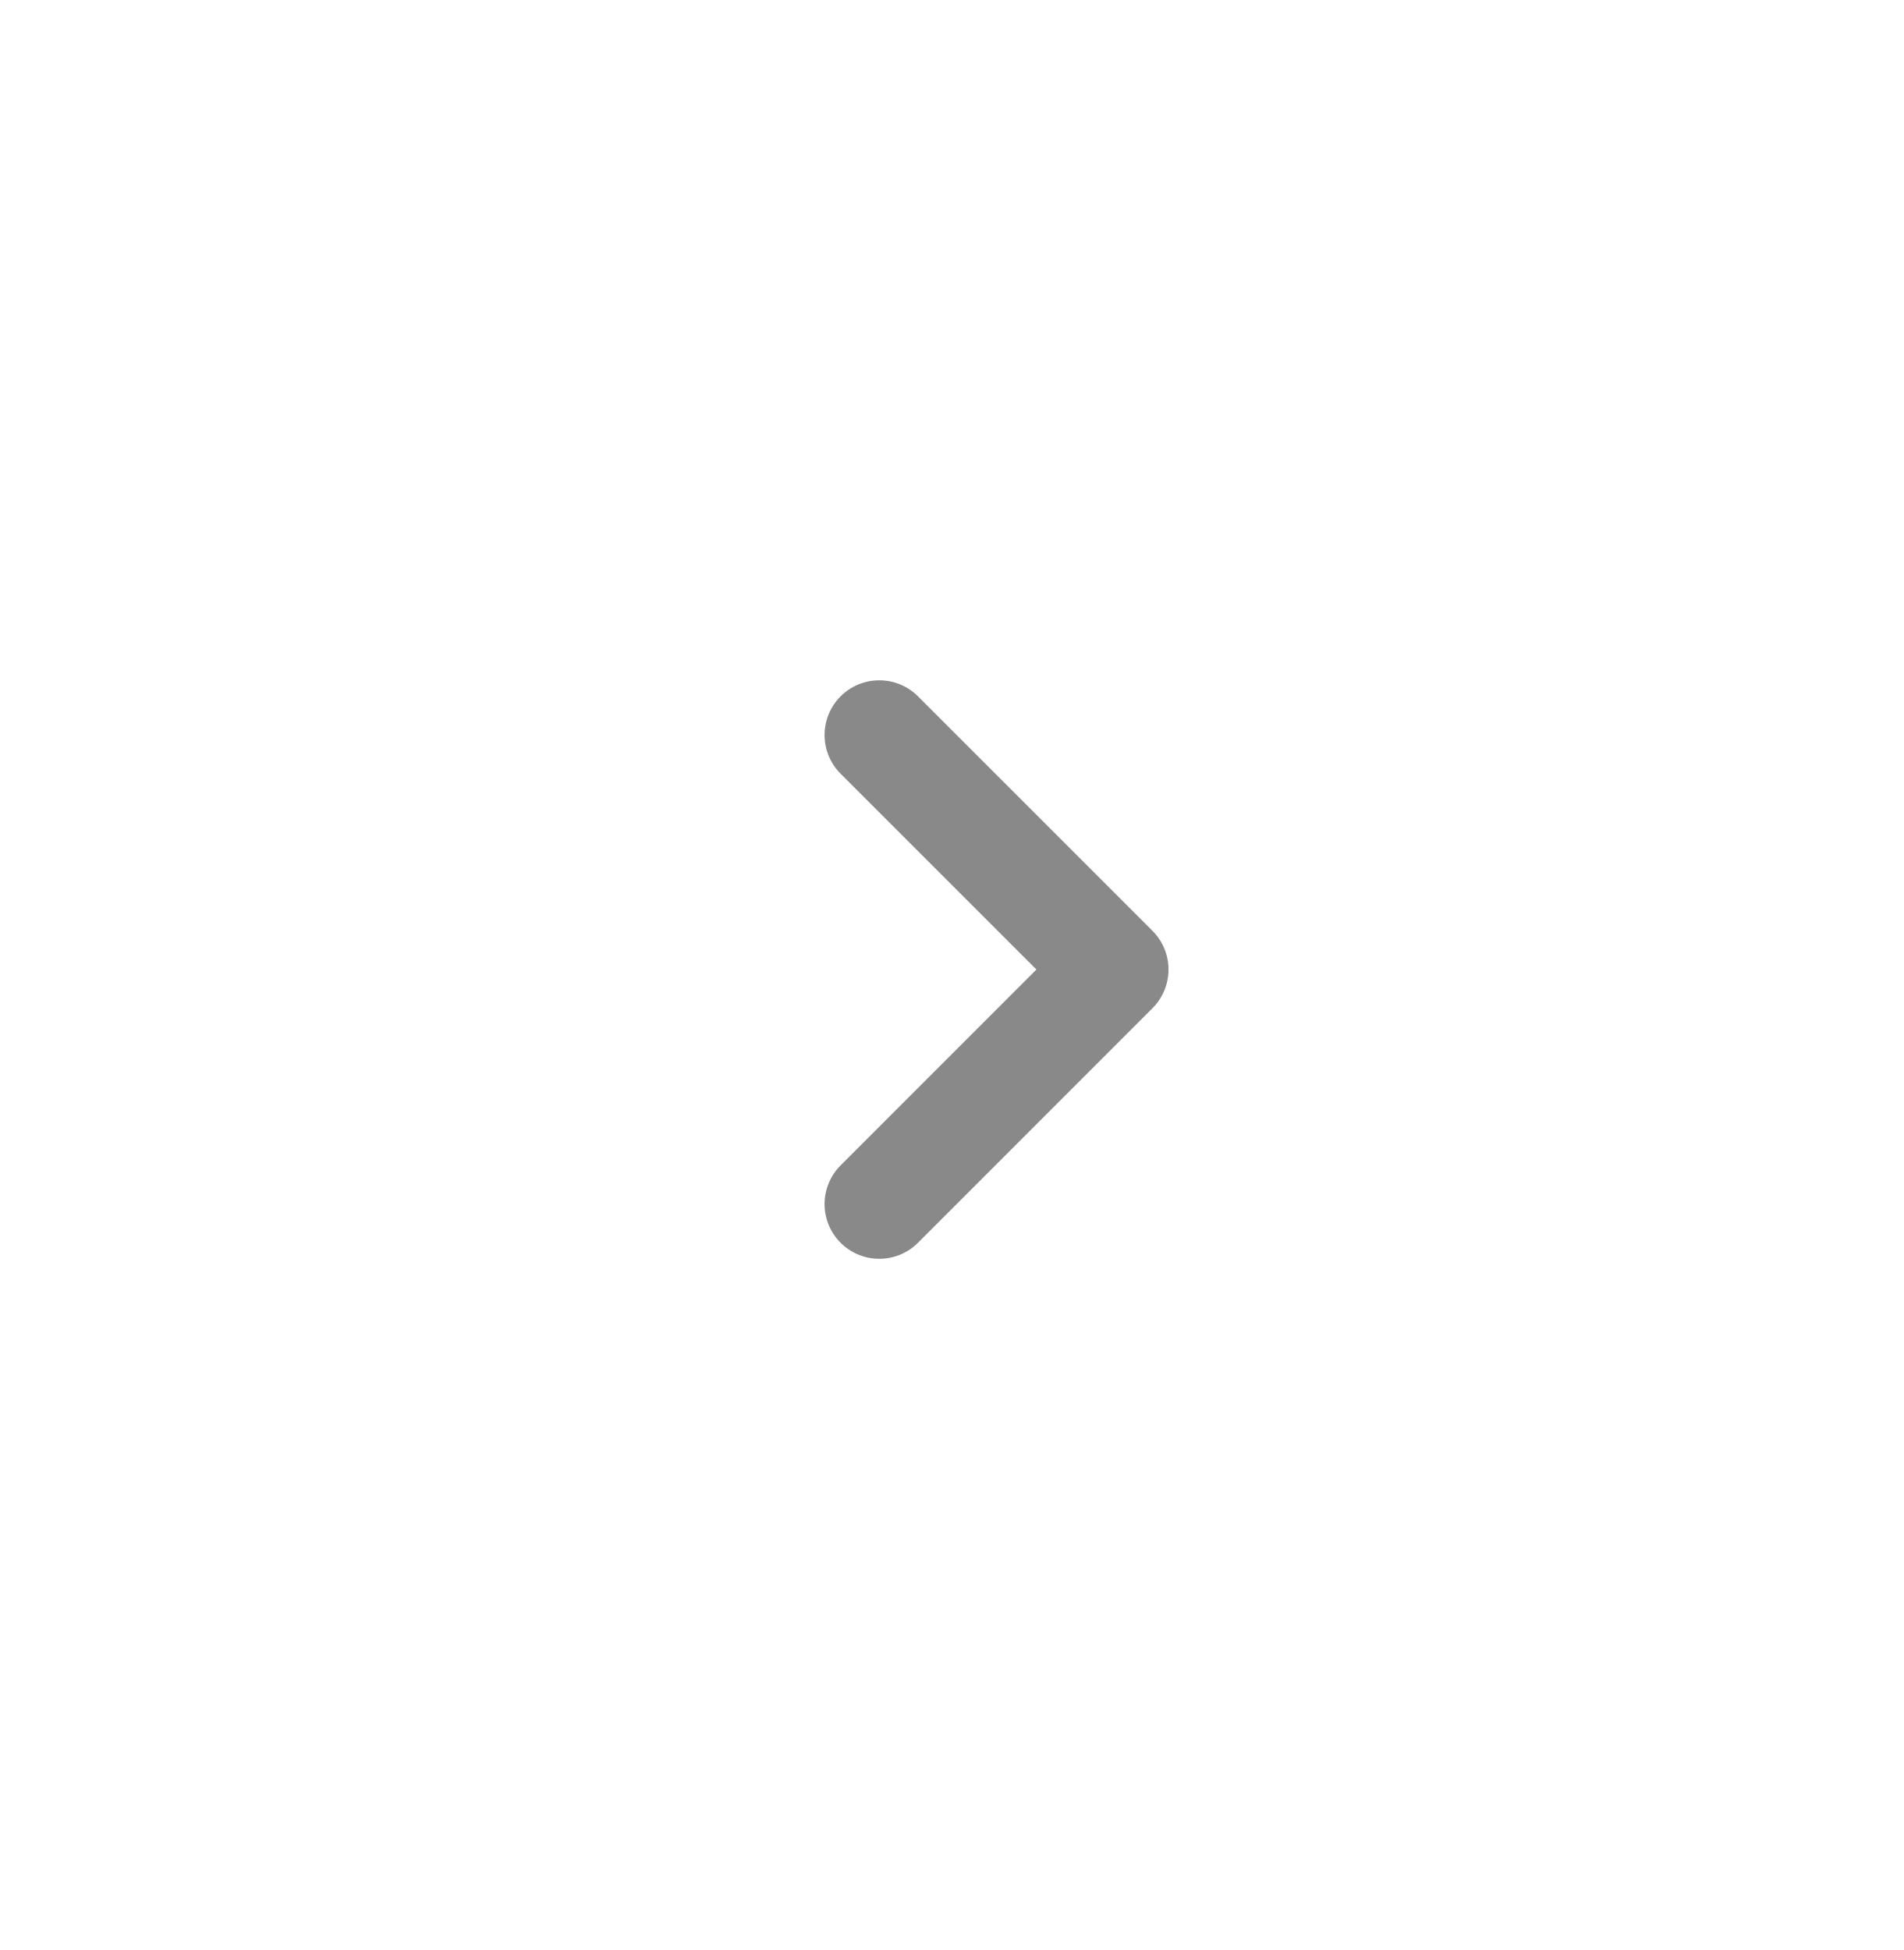
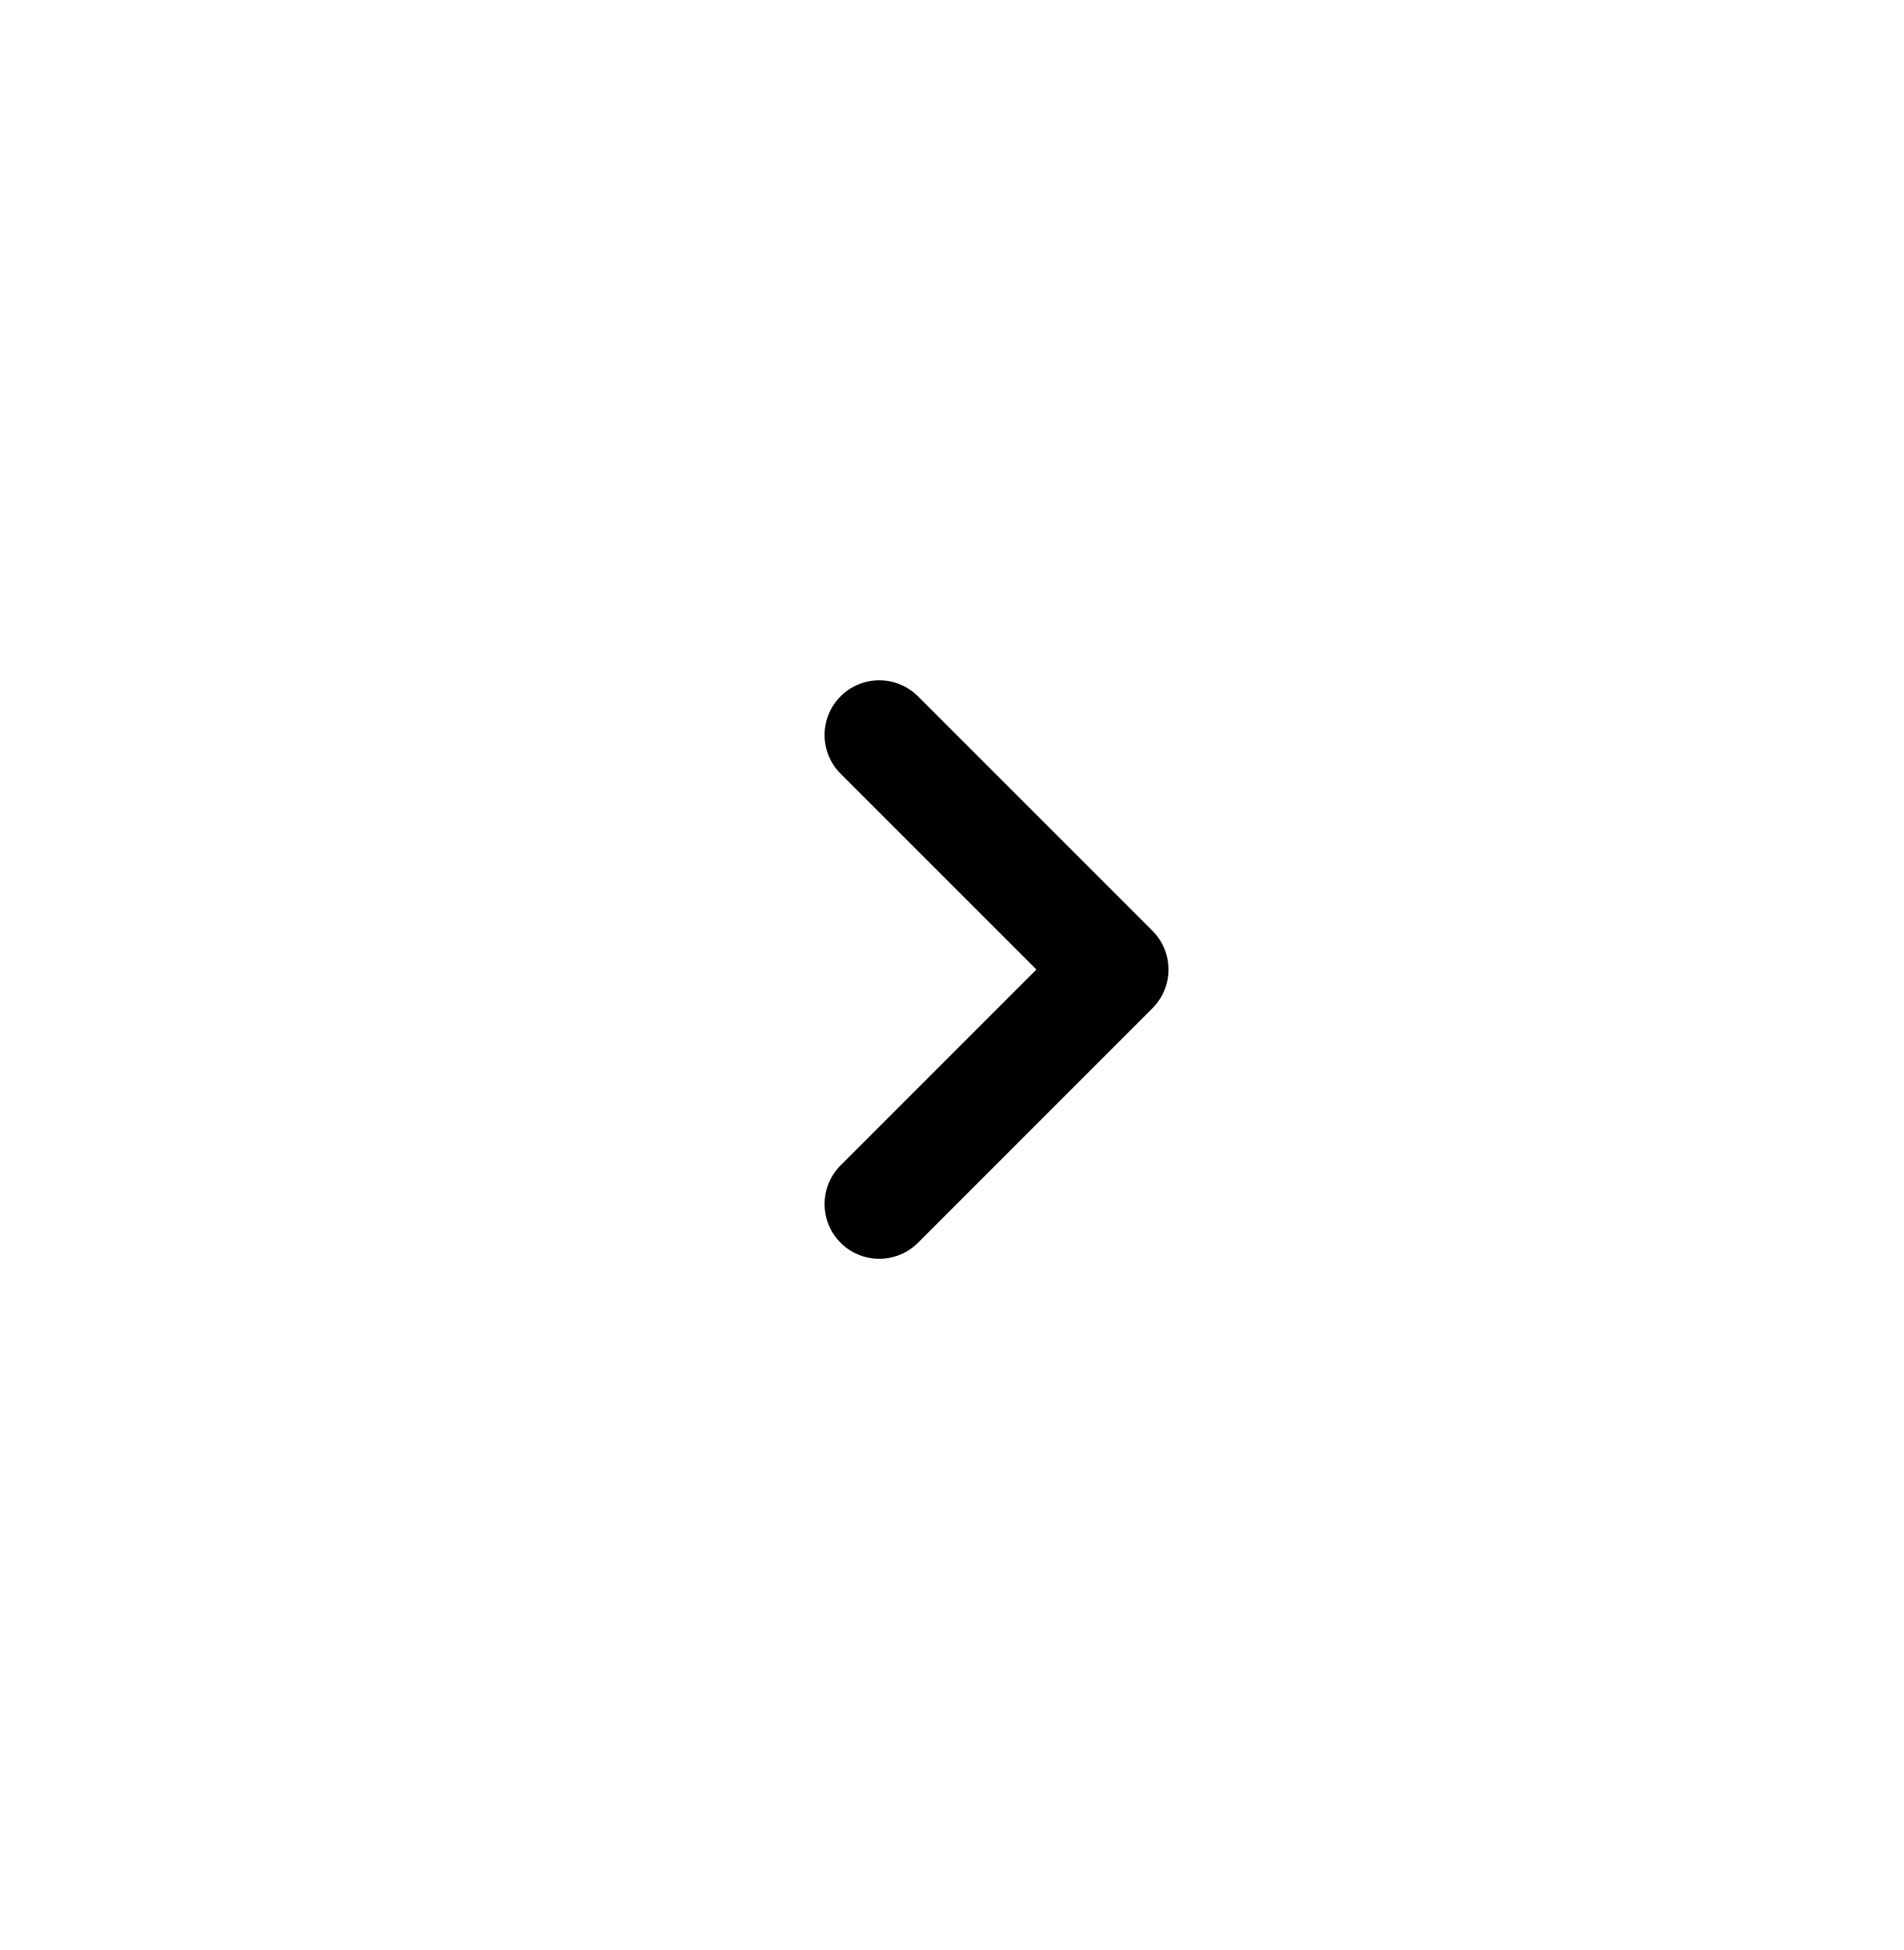
<svg xmlns="http://www.w3.org/2000/svg" width="41" height="42" viewBox="0 0 41 42" fill="none">
-   <path d="M18.938 25.934L23.989 20.882L18.938 15.831" stroke="#898989" stroke-width="2.357" stroke-linecap="round" stroke-linejoin="round" />
+   <path d="M18.938 25.934L23.989 20.882L18.938 15.831" stroke="currentColor" stroke-width="2.357" stroke-linecap="round" stroke-linejoin="round" />
</svg>
